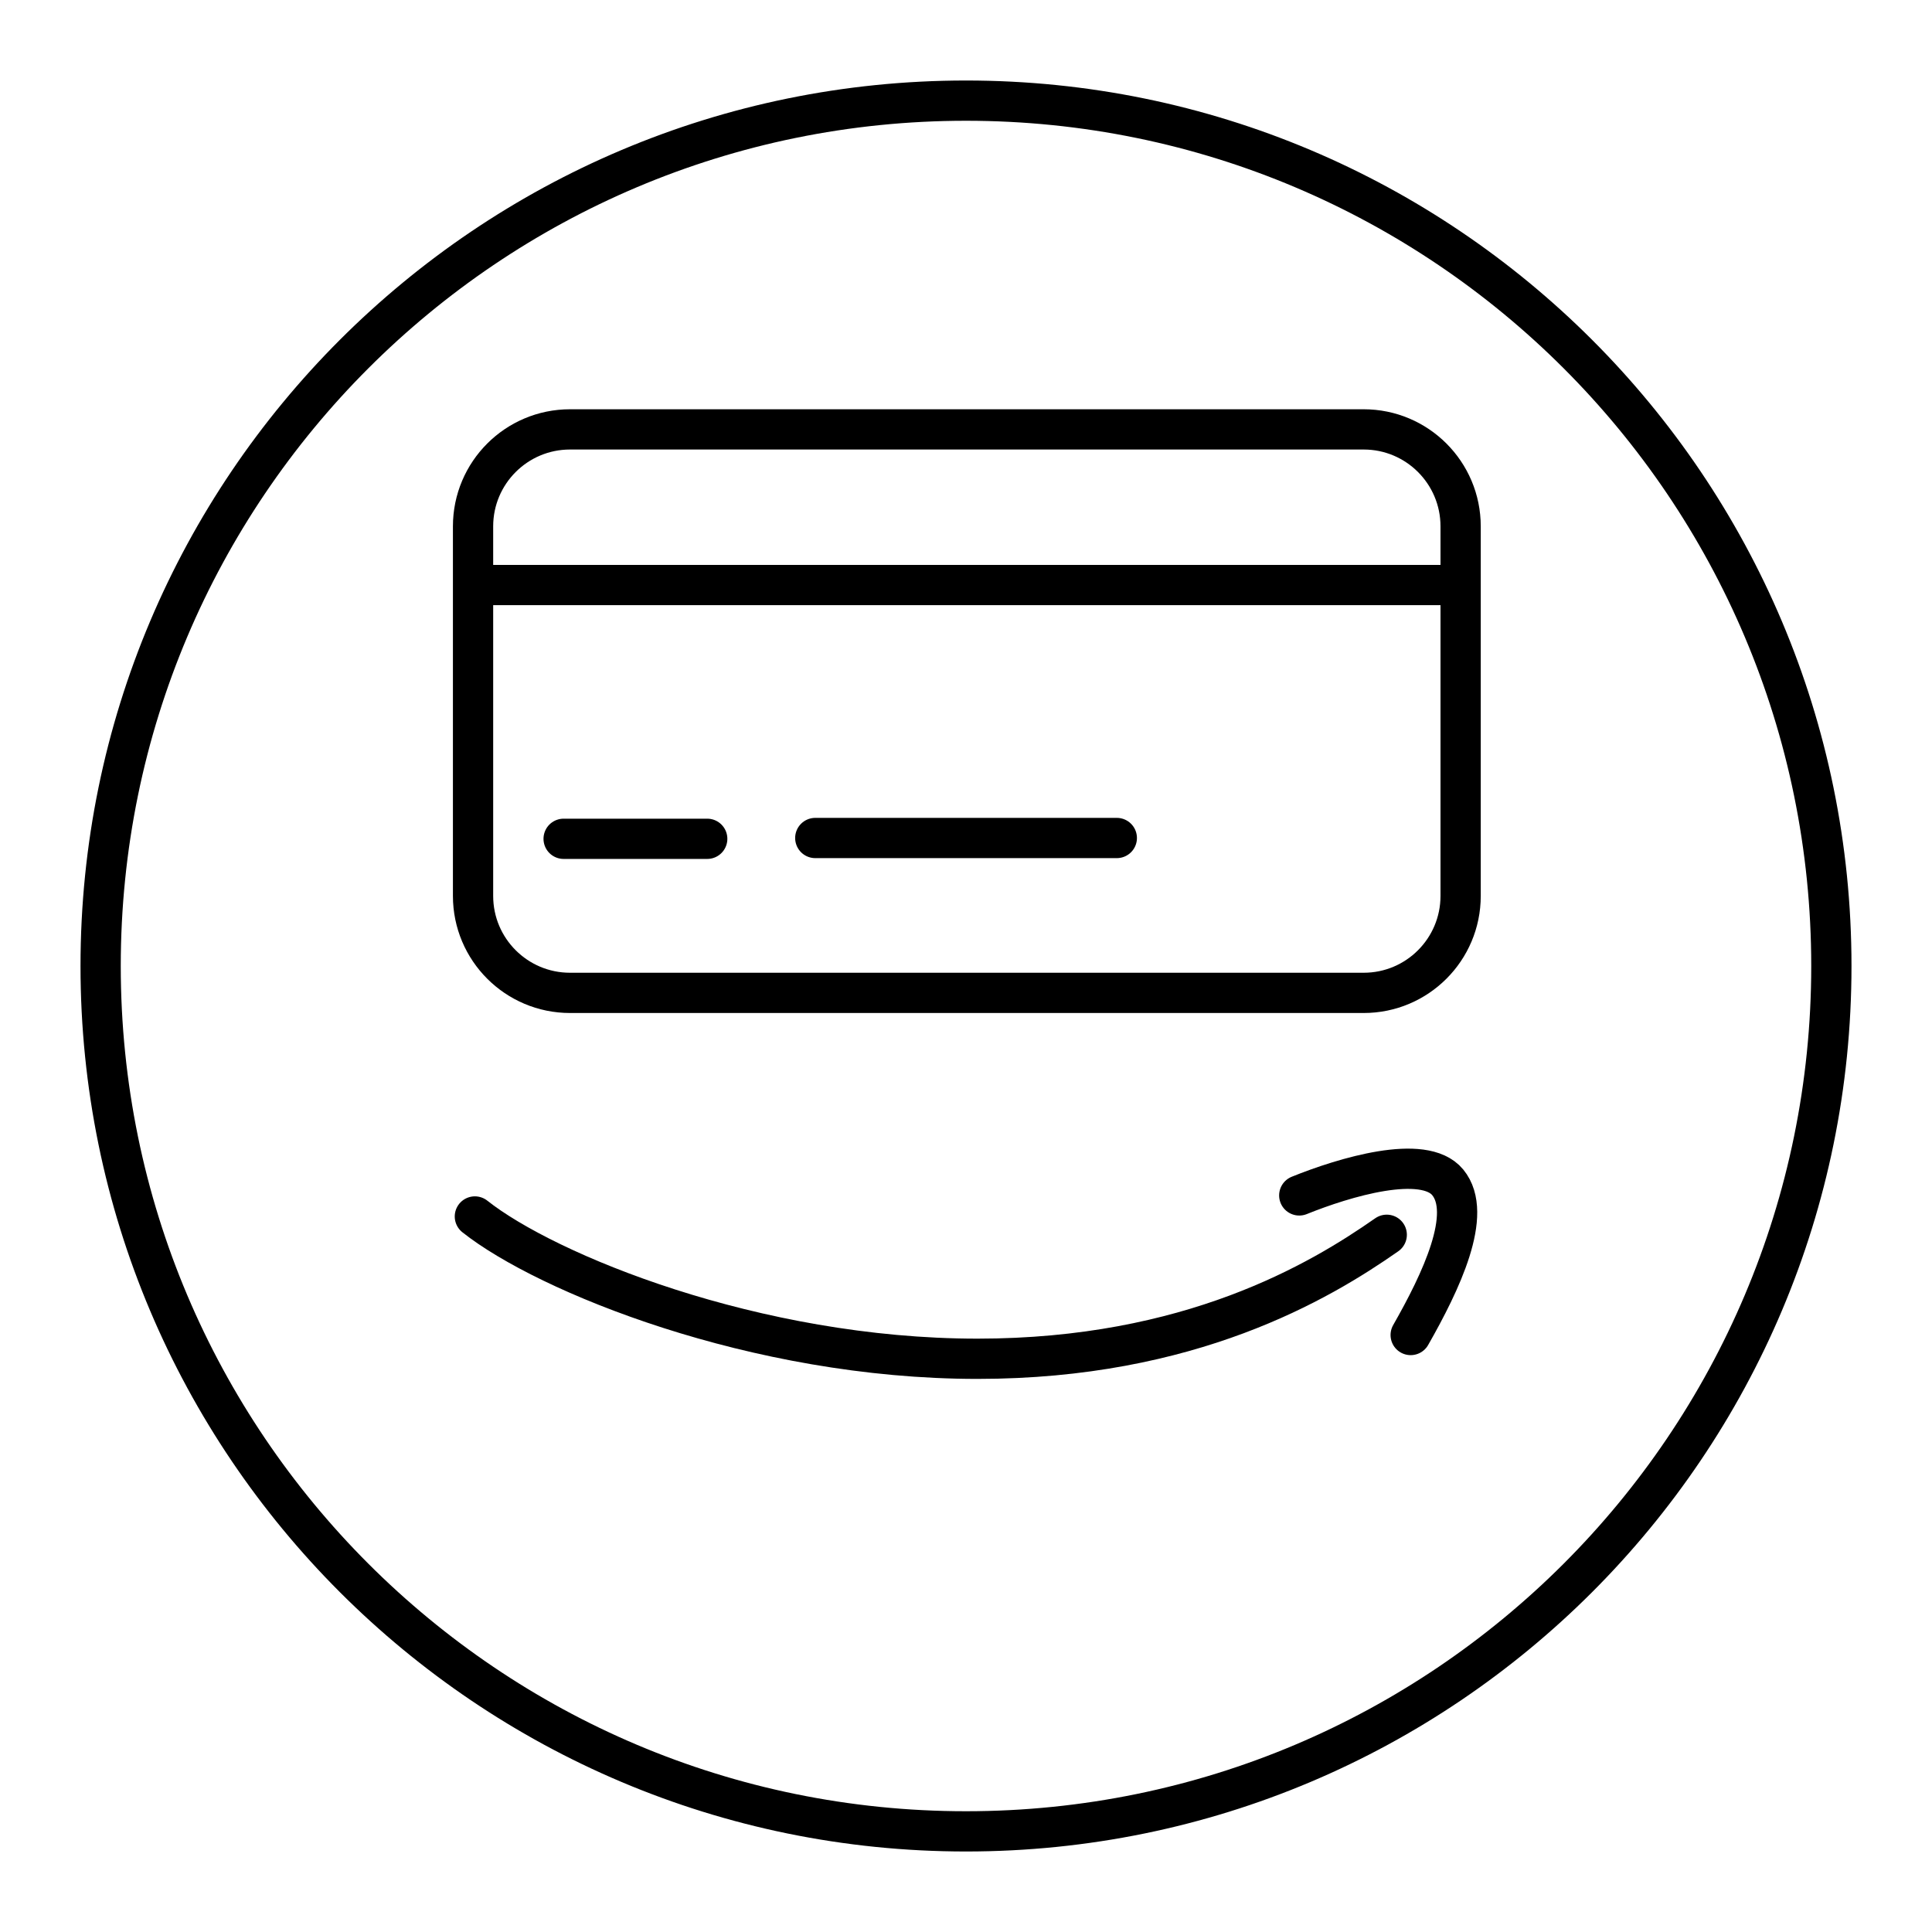
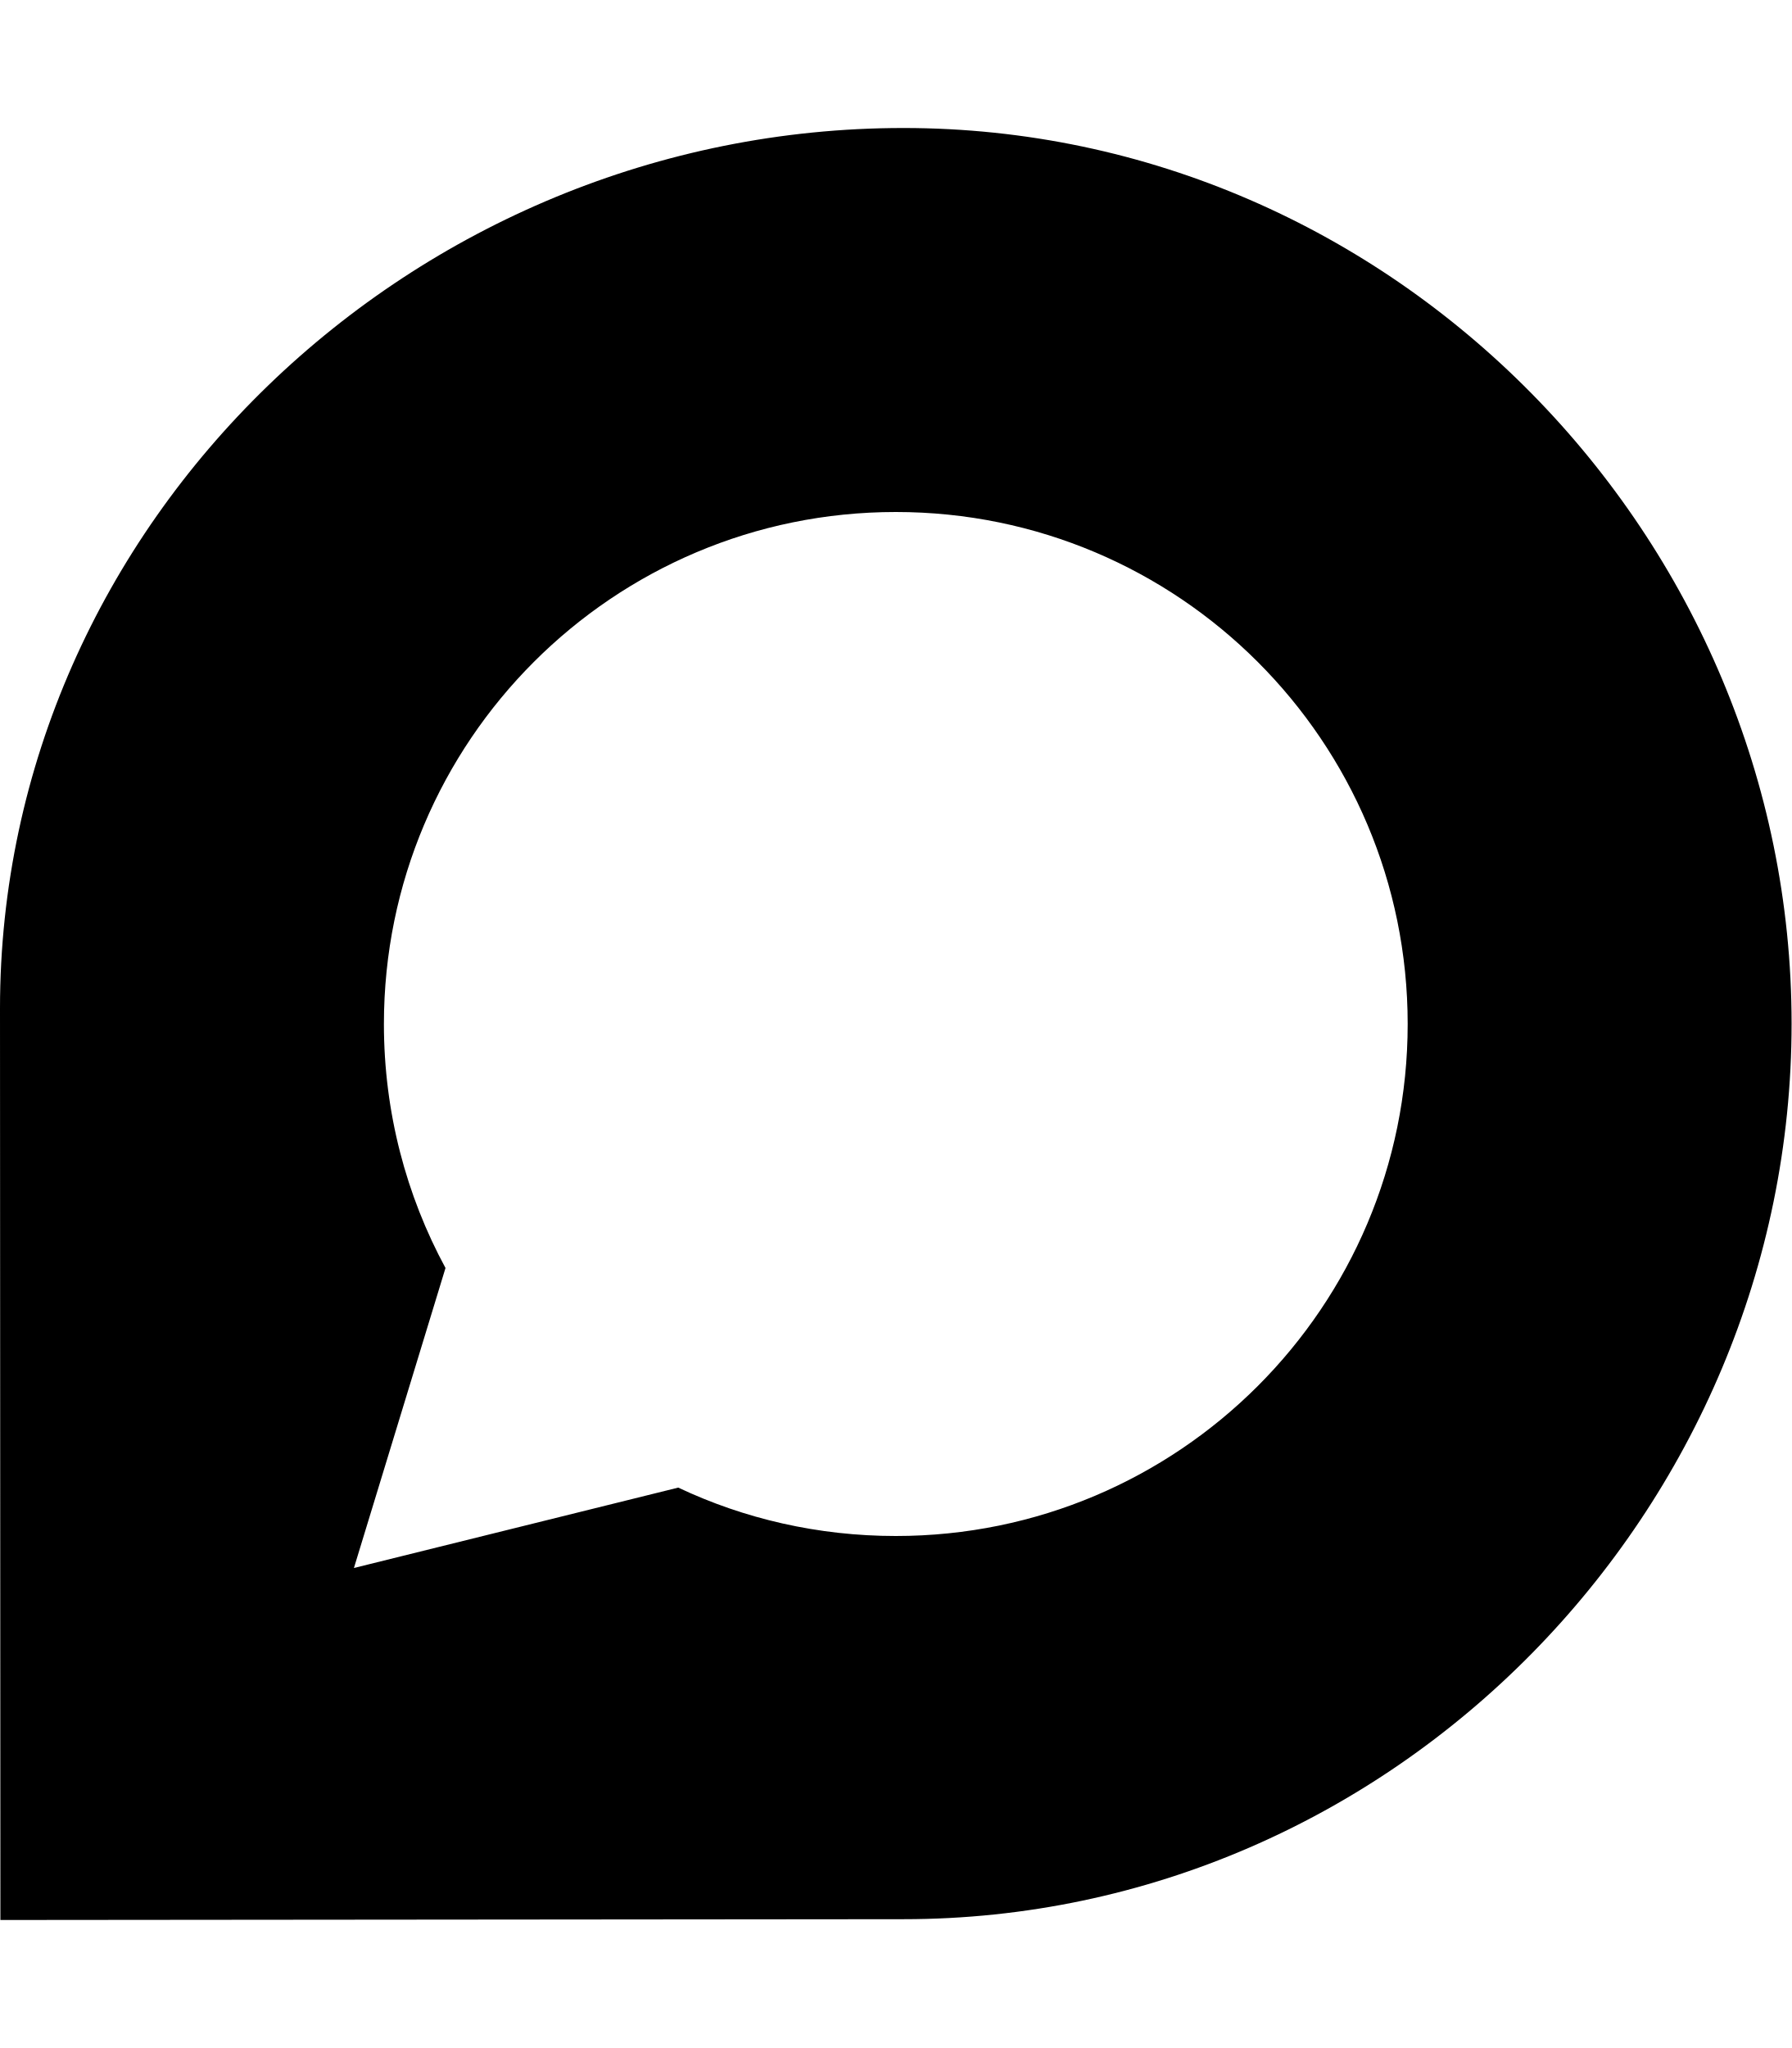
- <svg xmlns="http://www.w3.org/2000/svg" width="67" height="67" viewBox="0 0 67 67" fill="none">
-   <path d="M47.291 14.891H19.768C17.911 14.891 16.405 16.396 16.405 18.253V31.07C16.405 32.927 17.911 34.432 19.768 34.432H47.291C49.148 34.432 50.653 32.927 50.653 31.07V18.253C50.653 16.396 49.148 14.891 47.291 14.891Z" stroke="black" stroke-width="1.396" stroke-linecap="round" stroke-linejoin="round" />
-   <path d="M19.546 29.089H24.526M28.273 29.061H38.73M16.517 20.289H50.487" stroke="black" stroke-width="1.396" stroke-linecap="round" stroke-linejoin="round" />
-   <path d="M33.5 63.51C50.074 63.51 63.51 50.074 63.51 33.5C63.51 16.926 50.074 3.49 33.5 3.49C16.926 3.49 3.49 16.926 3.49 33.5C3.49 50.074 16.926 63.51 33.5 63.51Z" stroke="black" stroke-width="1.396" stroke-linecap="round" stroke-linejoin="round" />
-   <path d="M45.057 41.456C46.611 40.828 49.373 39.993 50.205 41.001C51.104 42.091 49.968 44.459 48.921 46.297" stroke="black" stroke-width="1.396" stroke-linecap="round" stroke-linejoin="round" />
-   <path d="M16.468 42.186C18.923 44.136 26.175 47.121 33.899 47.121C41.264 47.121 45.76 44.452 48.091 42.821" stroke="black" stroke-width="1.396" stroke-linecap="round" stroke-linejoin="round" />
+ <svg xmlns="http://www.w3.org/2000/svg" viewBox="0 0 448 512">
+   <path d="M225.9 32C103.3 32 0 130.5 0 252.1 0 256 .1 480 .1 480l225.8-.2c122.7 0 222.1-102.3 222.1-223.9C448 134.3 348.6 32 225.9 32zM224 384c-19.4 0-37.9-4.3-54.4-12.1L88.5 392l22.9-75c-9.8-18.1-15.4-38.9-15.4-61 0-70.7 57.3-128 128-128s128 57.3 128 128-57.3 128-128 128z" />
</svg>
